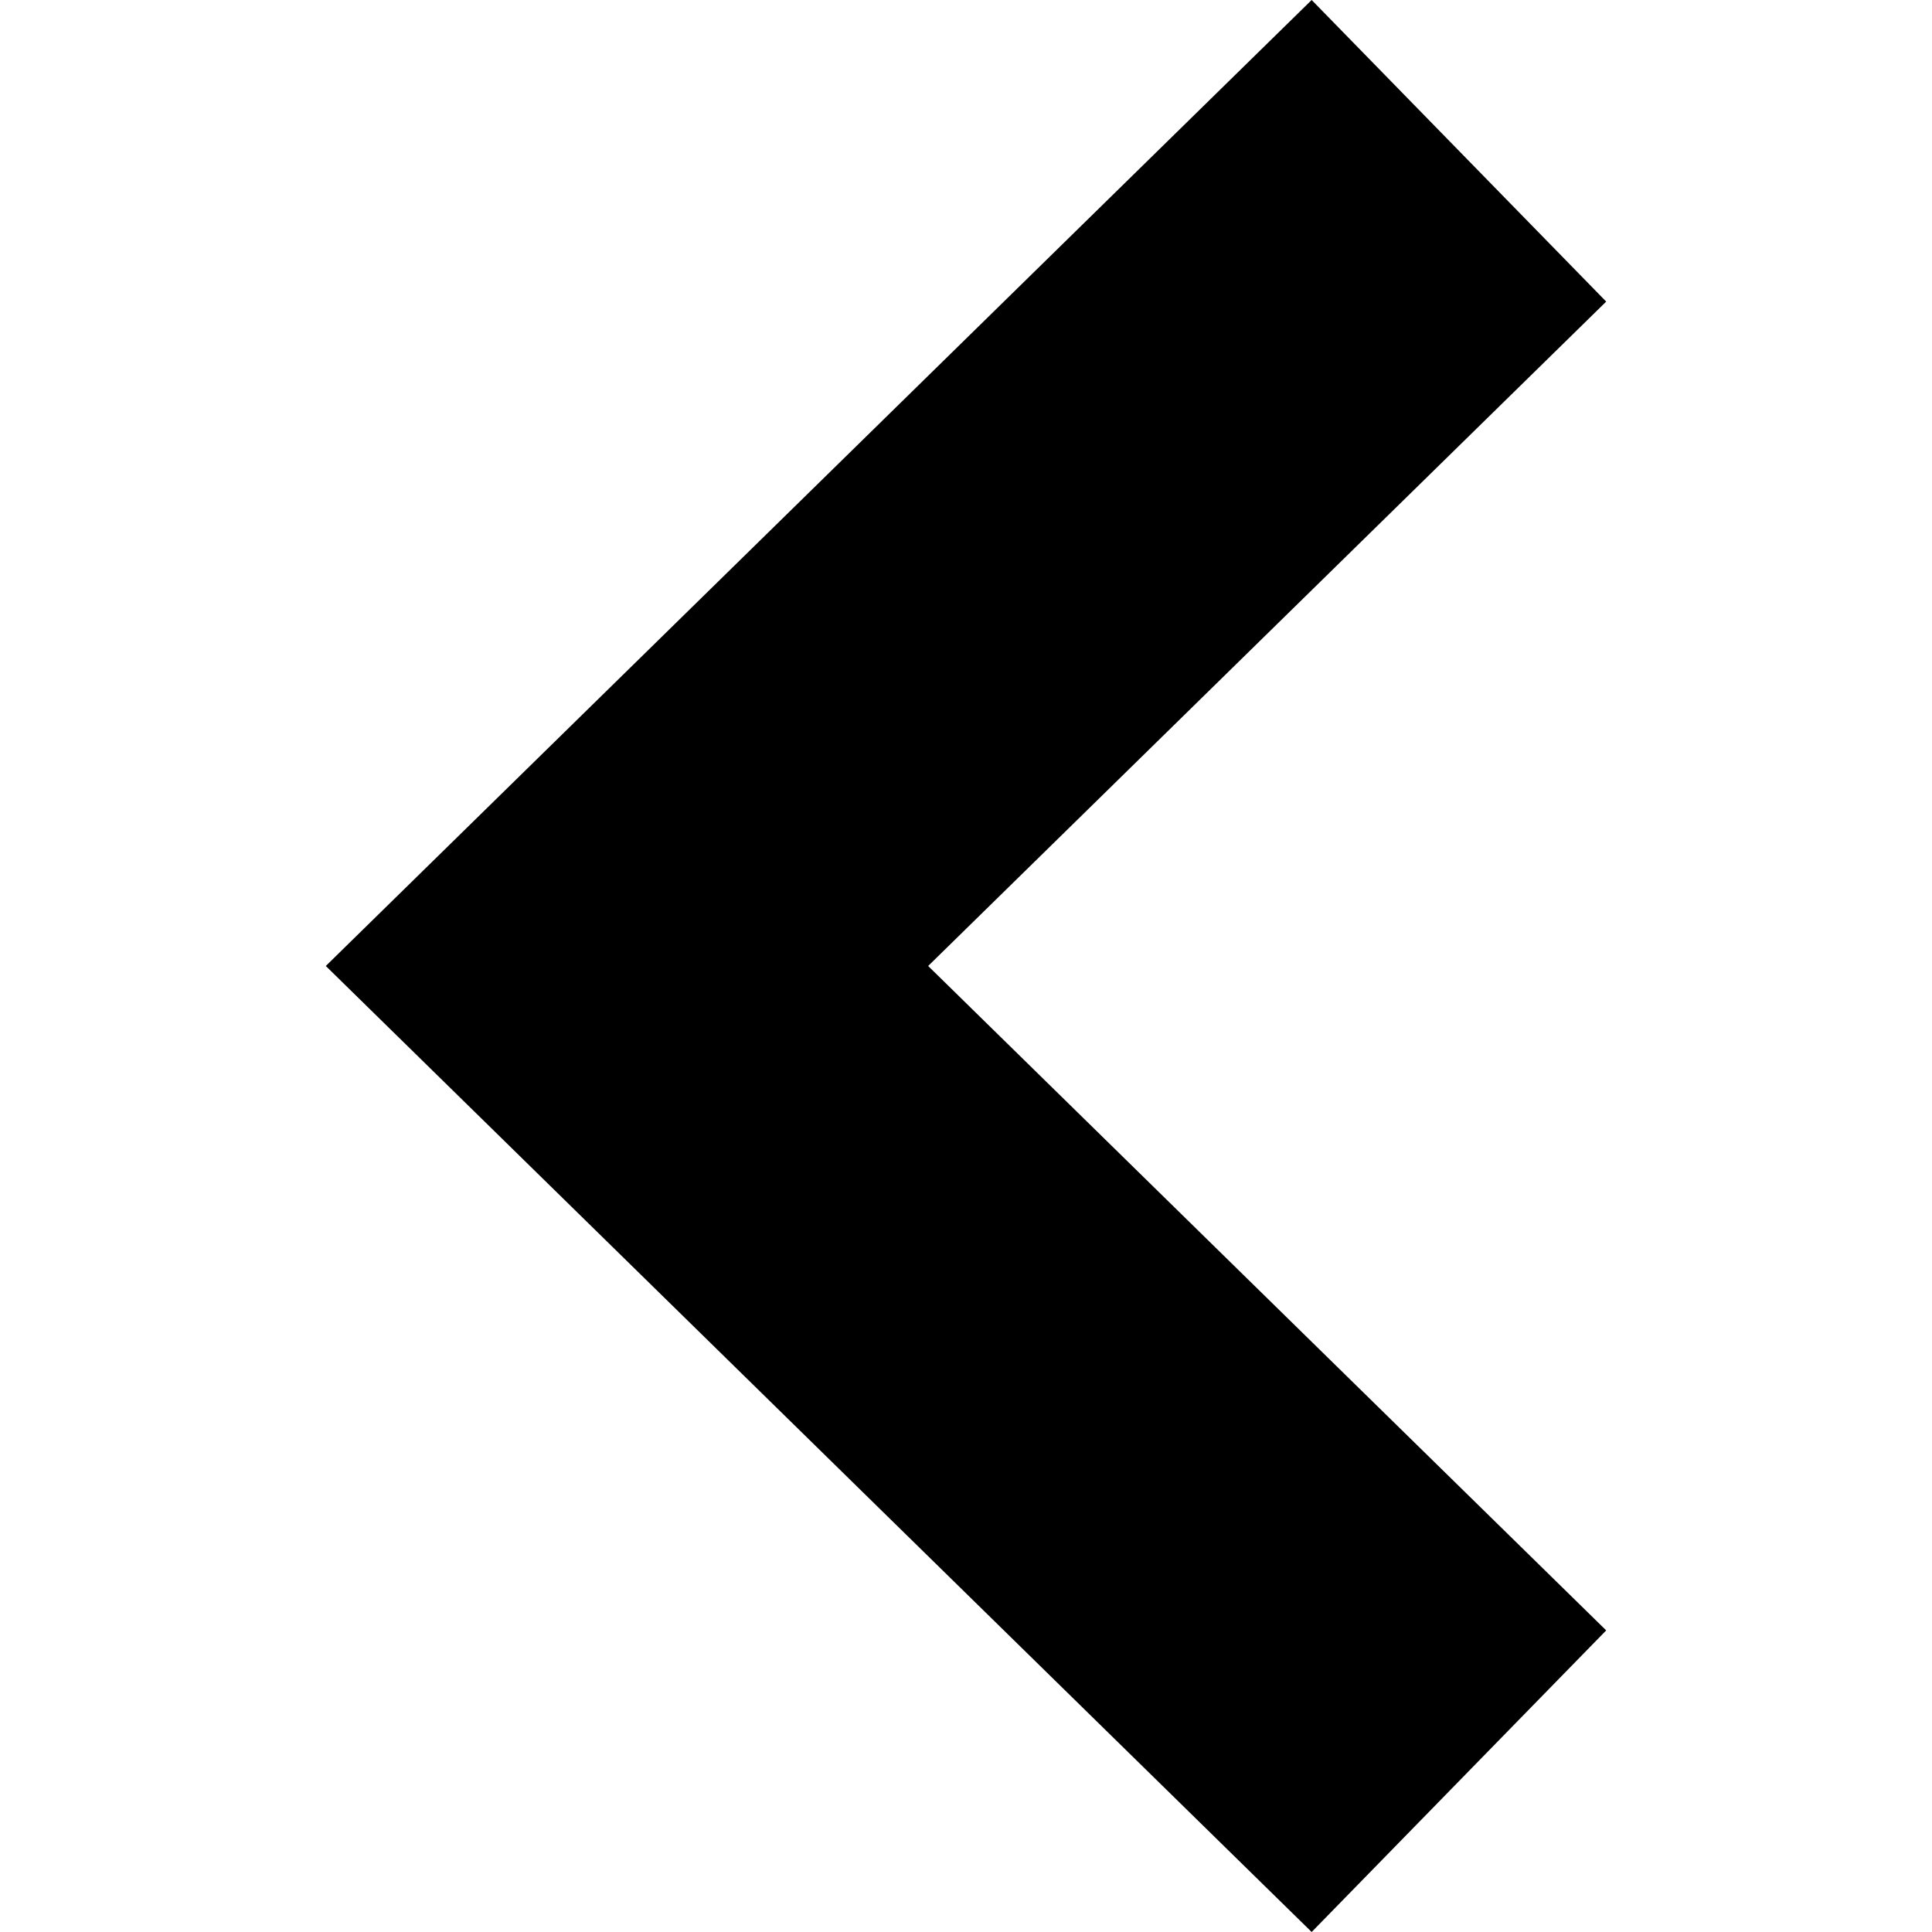
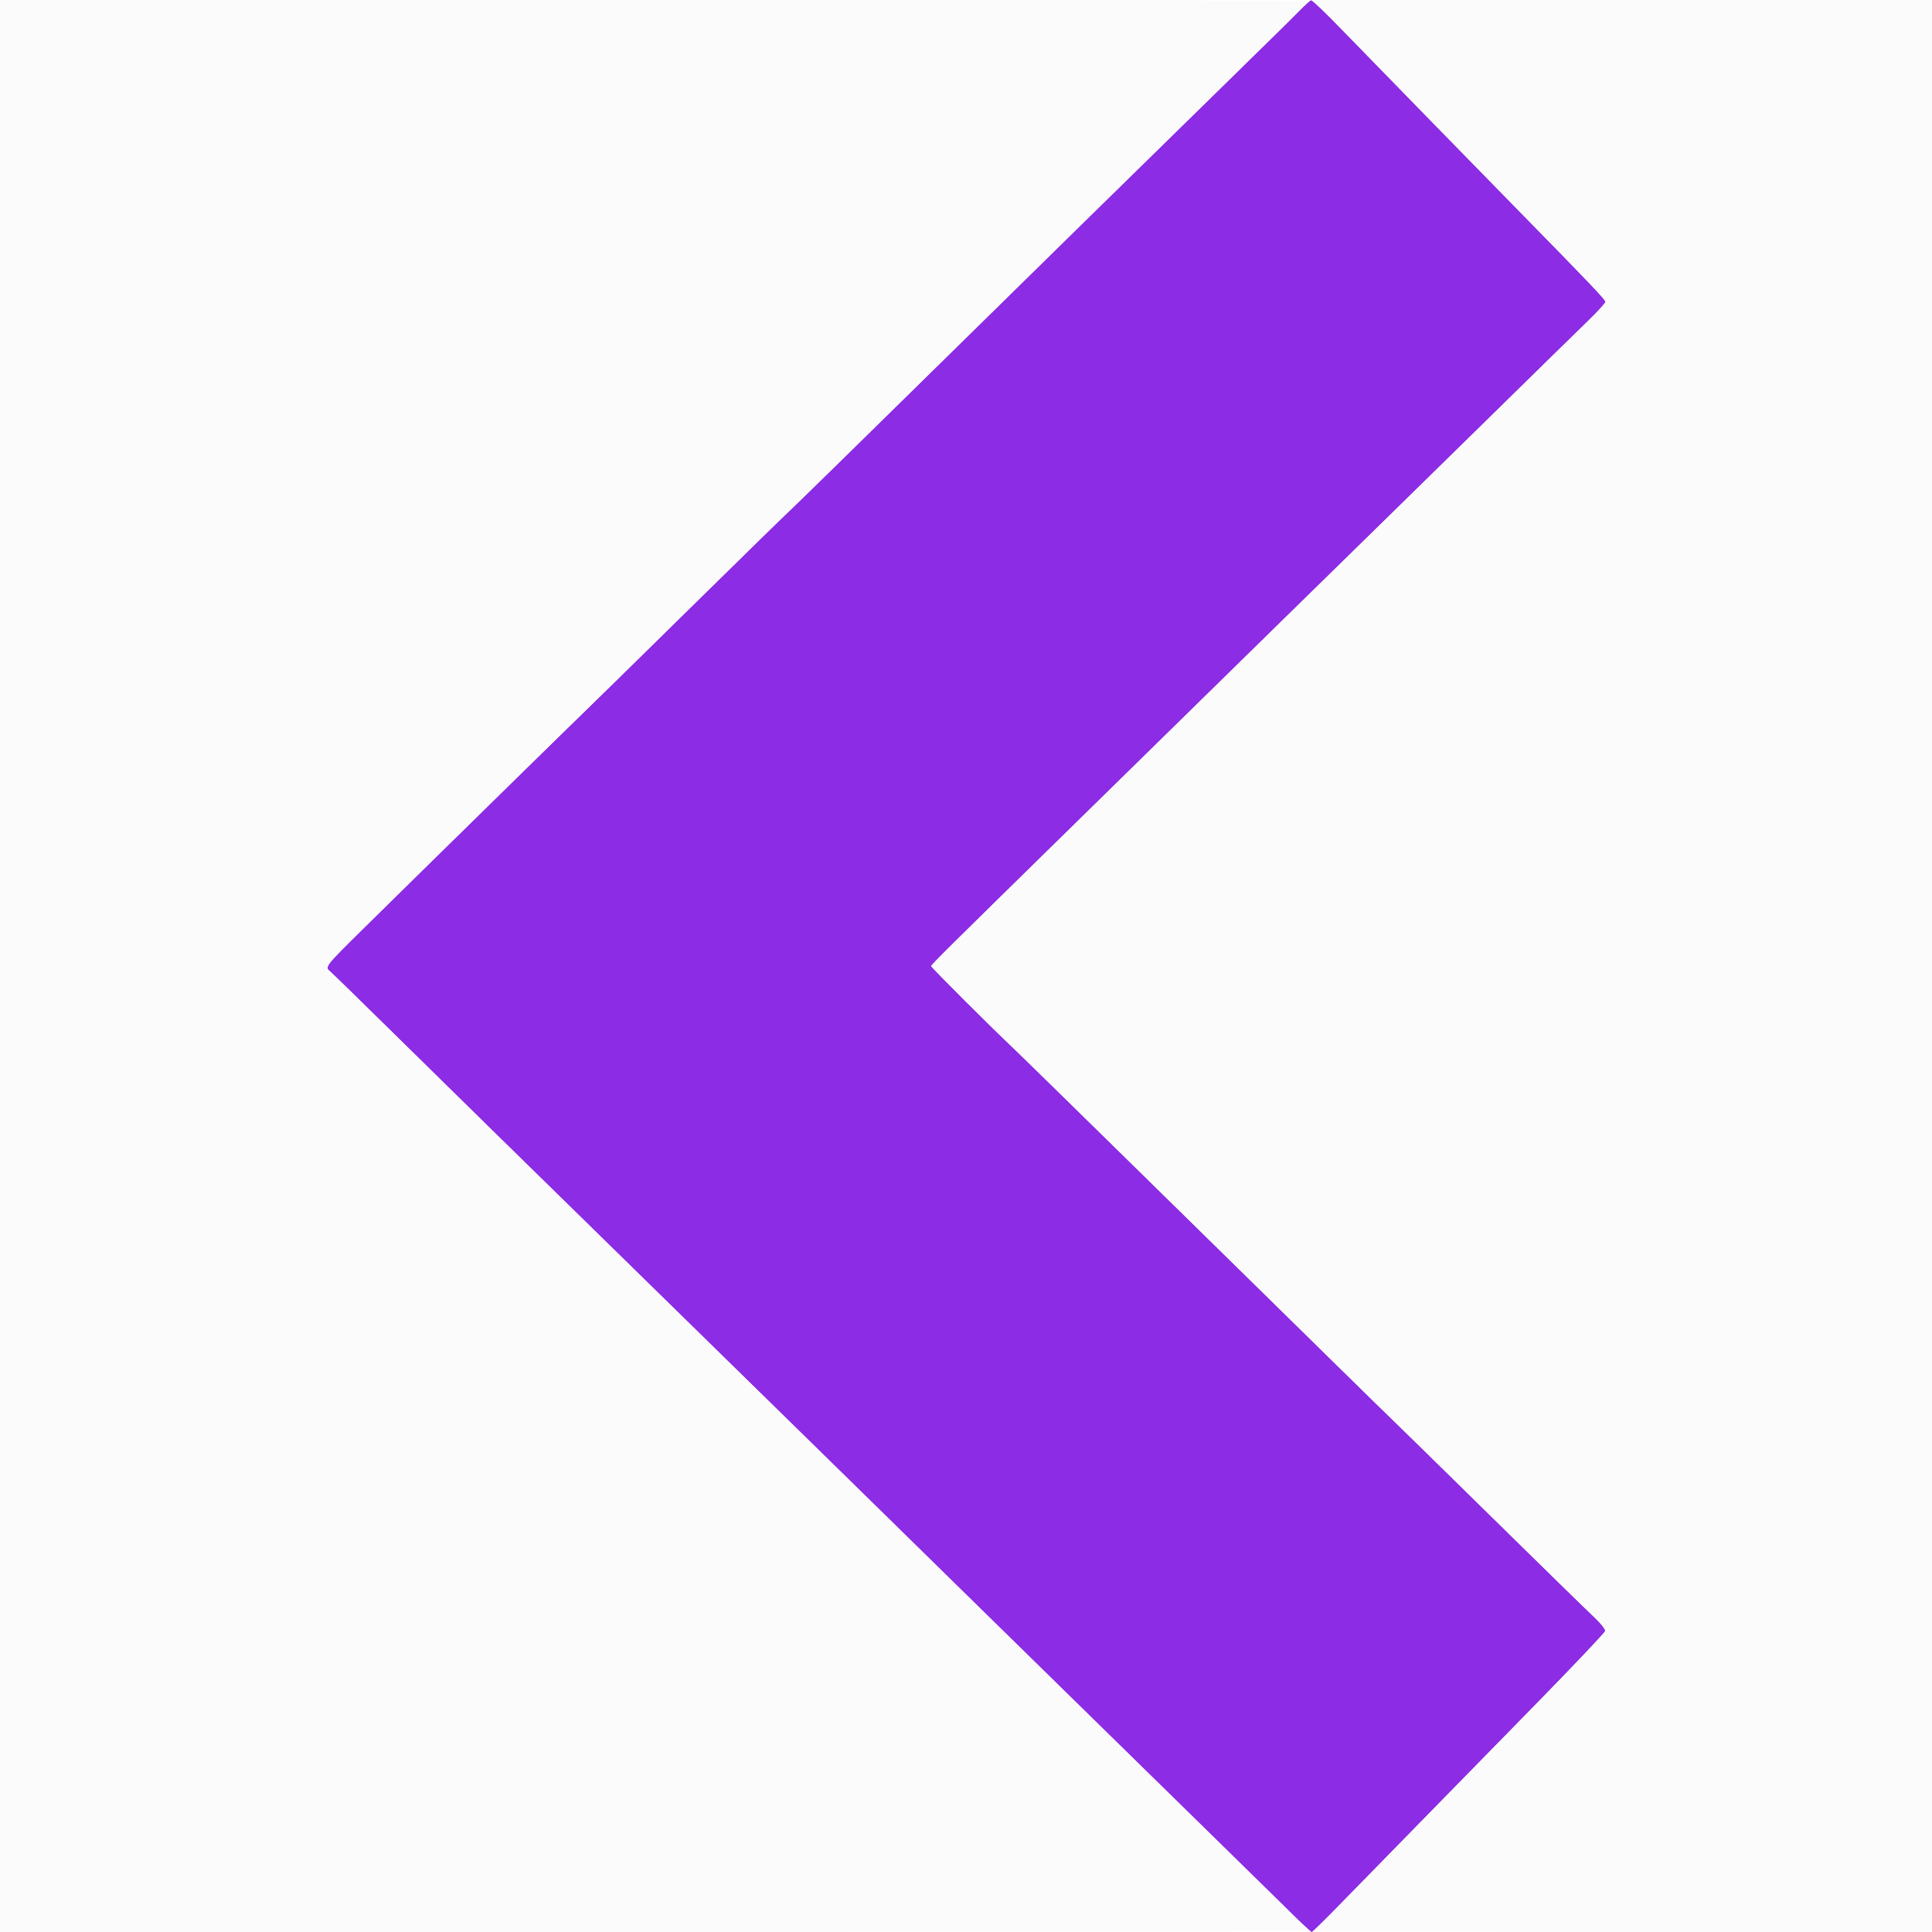
- <svg xmlns="http://www.w3.org/2000/svg" version="1.1" id="Capa_1" x="0px" y="0px" viewBox="0 0 490 490" style="enable-background:new 0 0 490 490;" xml:space="preserve">
-   <g>
-     <g>
-       <polygon points="332.668,490 82.631,244.996 332.668,0 407.369,76.493 235.402,244.996 407.369,413.507   " />
-     </g>
-     <g>
- 	</g>
-     <g>
- 	</g>
-     <g>
- 	</g>
-     <g>
- 	</g>
-     <g>
- 	</g>
-     <g>
- 	</g>
-     <g>
- 	</g>
-     <g>
- 	</g>
-     <g>
- 	</g>
-     <g>
- 	</g>
-     <g>
- 	</g>
-     <g>
- 	</g>
-     <g>
- 	</g>
-     <g>
- 	</g>
-     <g>
- 	</g>
+ <svg xmlns="http://www.w3.org/2000/svg" id="svg" version="1.1" width="400" height="400" viewBox="0, 0, 400,400">
+   <g id="svgg">
+     <path id="path0" d="M265.366 5.759 C 260.573 10.557,252.878 18.117,223.435 46.952 C 221.216 49.125,215.440 54.796,210.600 59.554 C 180.033 89.599,163.066 106.226,162.796 106.400 C 162.625 106.510,153.961 114.986,143.542 125.235 C 133.124 135.485,123.970 144.468,123.200 145.197 C 121.241 147.053,85.068 182.526,75.500 191.973 C 66.985 200.381,67.170 200.135,68.500 201.283 C 68.995 201.710,73.726 206.321,79.013 211.530 C 87.478 219.869,118.689 250.476,125.380 257.000 C 128.239 259.787,159.895 290.787,172.150 302.800 C 176.751 307.310,182.445 312.890,184.803 315.200 C 187.162 317.510,192.851 323.092,197.446 327.604 C 205.102 335.123,229.286 358.818,250.953 380.030 C 255.768 384.744,262.312 391.165,265.497 394.300 C 268.681 397.435,271.414 400.000,271.571 400.000 C 271.727 400.000,274.714 397.075,278.207 393.500 C 281.701 389.925,288.799 382.669,293.980 377.376 C 299.161 372.082,309.880 361.130,317.800 353.037 C 325.720 344.945,332.264 338.042,332.342 337.698 C 332.425 337.331,331.430 336.084,329.942 334.689 C 328.544 333.379,319.120 324.169,309.000 314.224 C 298.880 304.279,289.880 295.458,289.000 294.623 C 288.120 293.788,282.810 288.594,277.200 283.081 C 271.590 277.567,262.673 268.814,257.385 263.628 C 252.097 258.443,239.611 246.190,229.640 236.400 C 219.668 226.610,210.765 217.901,209.855 217.047 C 205.491 212.950,192.800 200.283,192.800 200.024 C 192.800 199.749,195.906 196.668,219.816 173.227 C 239.387 154.041,250.261 143.381,267.417 126.562 C 277.088 117.081,286.170 108.190,287.600 106.804 C 289.030 105.418,298.030 96.596,307.600 87.198 C 317.170 77.801,326.665 68.503,328.700 66.536 C 330.735 64.570,332.400 62.743,332.400 62.477 C 332.400 62.049,328.909 58.383,314.800 43.998 C 308.154 37.222,283.949 12.430,277.799 6.100 C 274.539 2.745,271.676 0.027,271.436 0.059 C 271.196 0.092,268.465 2.657,265.366 5.759 " stroke="none" fill="#8c2ce4" fill-rule="evenodd" />
+     <path id="path1" d="M0.000 200.000 L 0.000 400.000 135.400 400.000 C 209.870 400.000,270.800 399.883,270.800 399.740 C 270.800 399.598,268.235 396.967,265.100 393.894 C 259.294 388.204,256.025 385.002,224.000 353.634 C 213.990 343.830,202.041 332.116,197.446 327.604 C 192.851 323.092,187.162 317.510,184.803 315.200 C 182.445 312.890,176.751 307.310,172.150 302.800 C 159.895 290.787,128.239 259.787,125.380 257.000 C 118.689 250.476,87.478 219.869,79.013 211.530 C 73.726 206.321,68.995 201.710,68.500 201.283 C 67.170 200.135,66.985 200.381,75.500 191.973 C 85.068 182.526,121.241 147.053,123.200 145.197 C 123.970 144.468,133.124 135.485,143.542 125.235 C 153.961 114.986,162.625 106.510,162.796 106.400 C 163.066 106.226,180.033 89.599,210.600 59.554 C 215.440 54.796,221.216 49.125,223.435 46.952 C 225.655 44.778,234.655 35.961,243.435 27.358 C 252.216 18.755,261.965 9.211,265.100 6.150 C 268.235 3.089,270.800 0.453,270.800 0.292 C 270.800 0.132,209.870 0.000,135.400 0.000 L 0.000 0.000 0.000 200.000 M274.294 2.500 C 275.654 3.875,278.329 6.620,280.240 8.600 C 283.495 11.974,306.377 35.410,314.800 43.998 C 328.909 58.383,332.400 62.049,332.400 62.477 C 332.400 62.743,330.735 64.570,328.700 66.536 C 326.665 68.503,317.170 77.801,307.600 87.198 C 298.030 96.596,289.030 105.418,287.600 106.804 C 286.170 108.190,277.088 117.081,267.417 126.562 C 250.261 143.381,239.387 154.041,219.816 173.227 C 195.906 196.668,192.800 199.749,192.800 200.024 C 192.800 200.283,205.491 212.950,209.855 217.047 C 210.765 217.901,219.668 226.610,229.640 236.400 C 239.611 246.190,252.097 258.443,257.385 263.628 C 262.673 268.814,271.590 277.567,277.200 283.081 C 282.810 288.594,288.120 293.788,289.000 294.623 C 289.880 295.458,298.880 304.279,309.000 314.224 C 319.120 324.169,328.544 333.379,329.942 334.689 C 331.430 336.084,332.425 337.331,332.342 337.698 C 332.264 338.042,325.720 344.945,317.800 353.037 C 309.880 361.130,299.161 372.082,293.979 377.376 C 288.797 382.669,281.777 389.849,278.379 393.331 C 274.981 396.813,272.125 399.738,272.033 399.831 C 271.942 399.924,300.697 400.000,335.933 400.000 L 400.000 400.000 400.000 200.000 L 400.000 0.000 335.912 0.000 L 271.823 0.000 274.294 2.500 " stroke="none" fill="#fbfbfb" fill-rule="evenodd" />
  </g>
-   <g>
- </g>
-   <g>
- </g>
-   <g>
- </g>
-   <g>
- </g>
-   <g>
- </g>
-   <g>
- </g>
-   <g>
- </g>
-   <g>
- </g>
-   <g>
- </g>
-   <g>
- </g>
-   <g>
- </g>
-   <g>
- </g>
-   <g>
- </g>
-   <g>
- </g>
-   <g>
- </g>
</svg>
